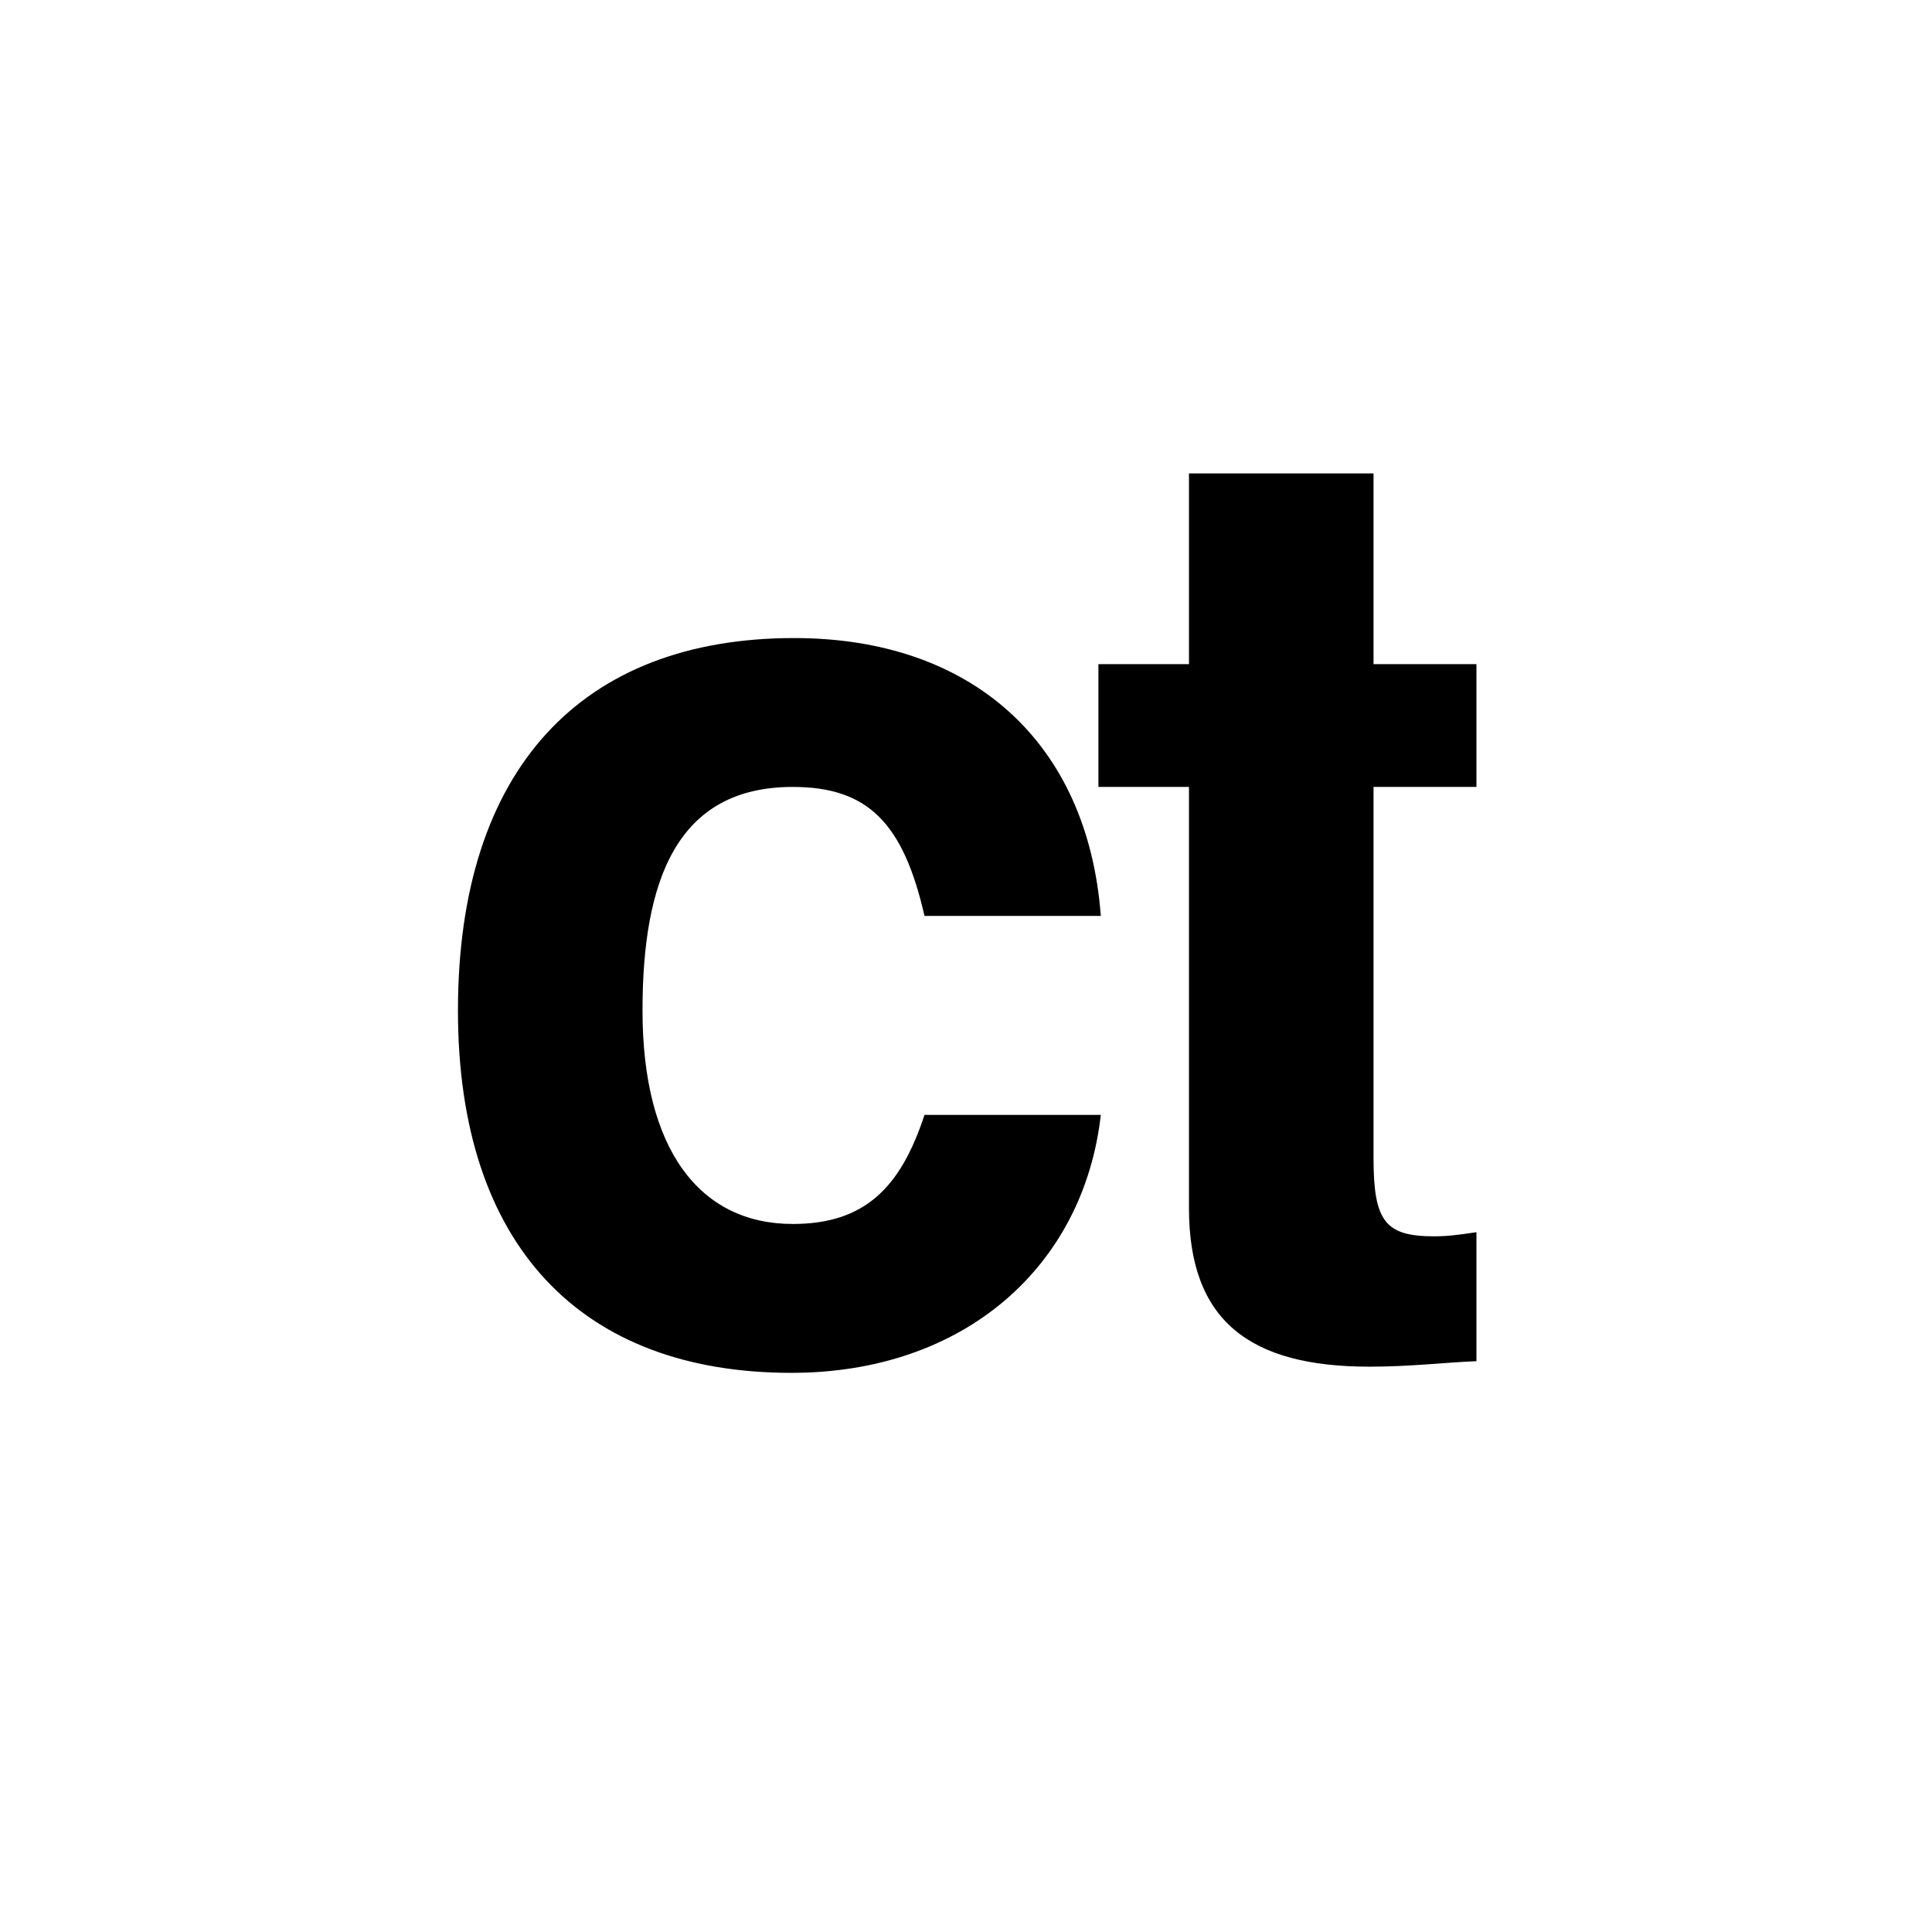
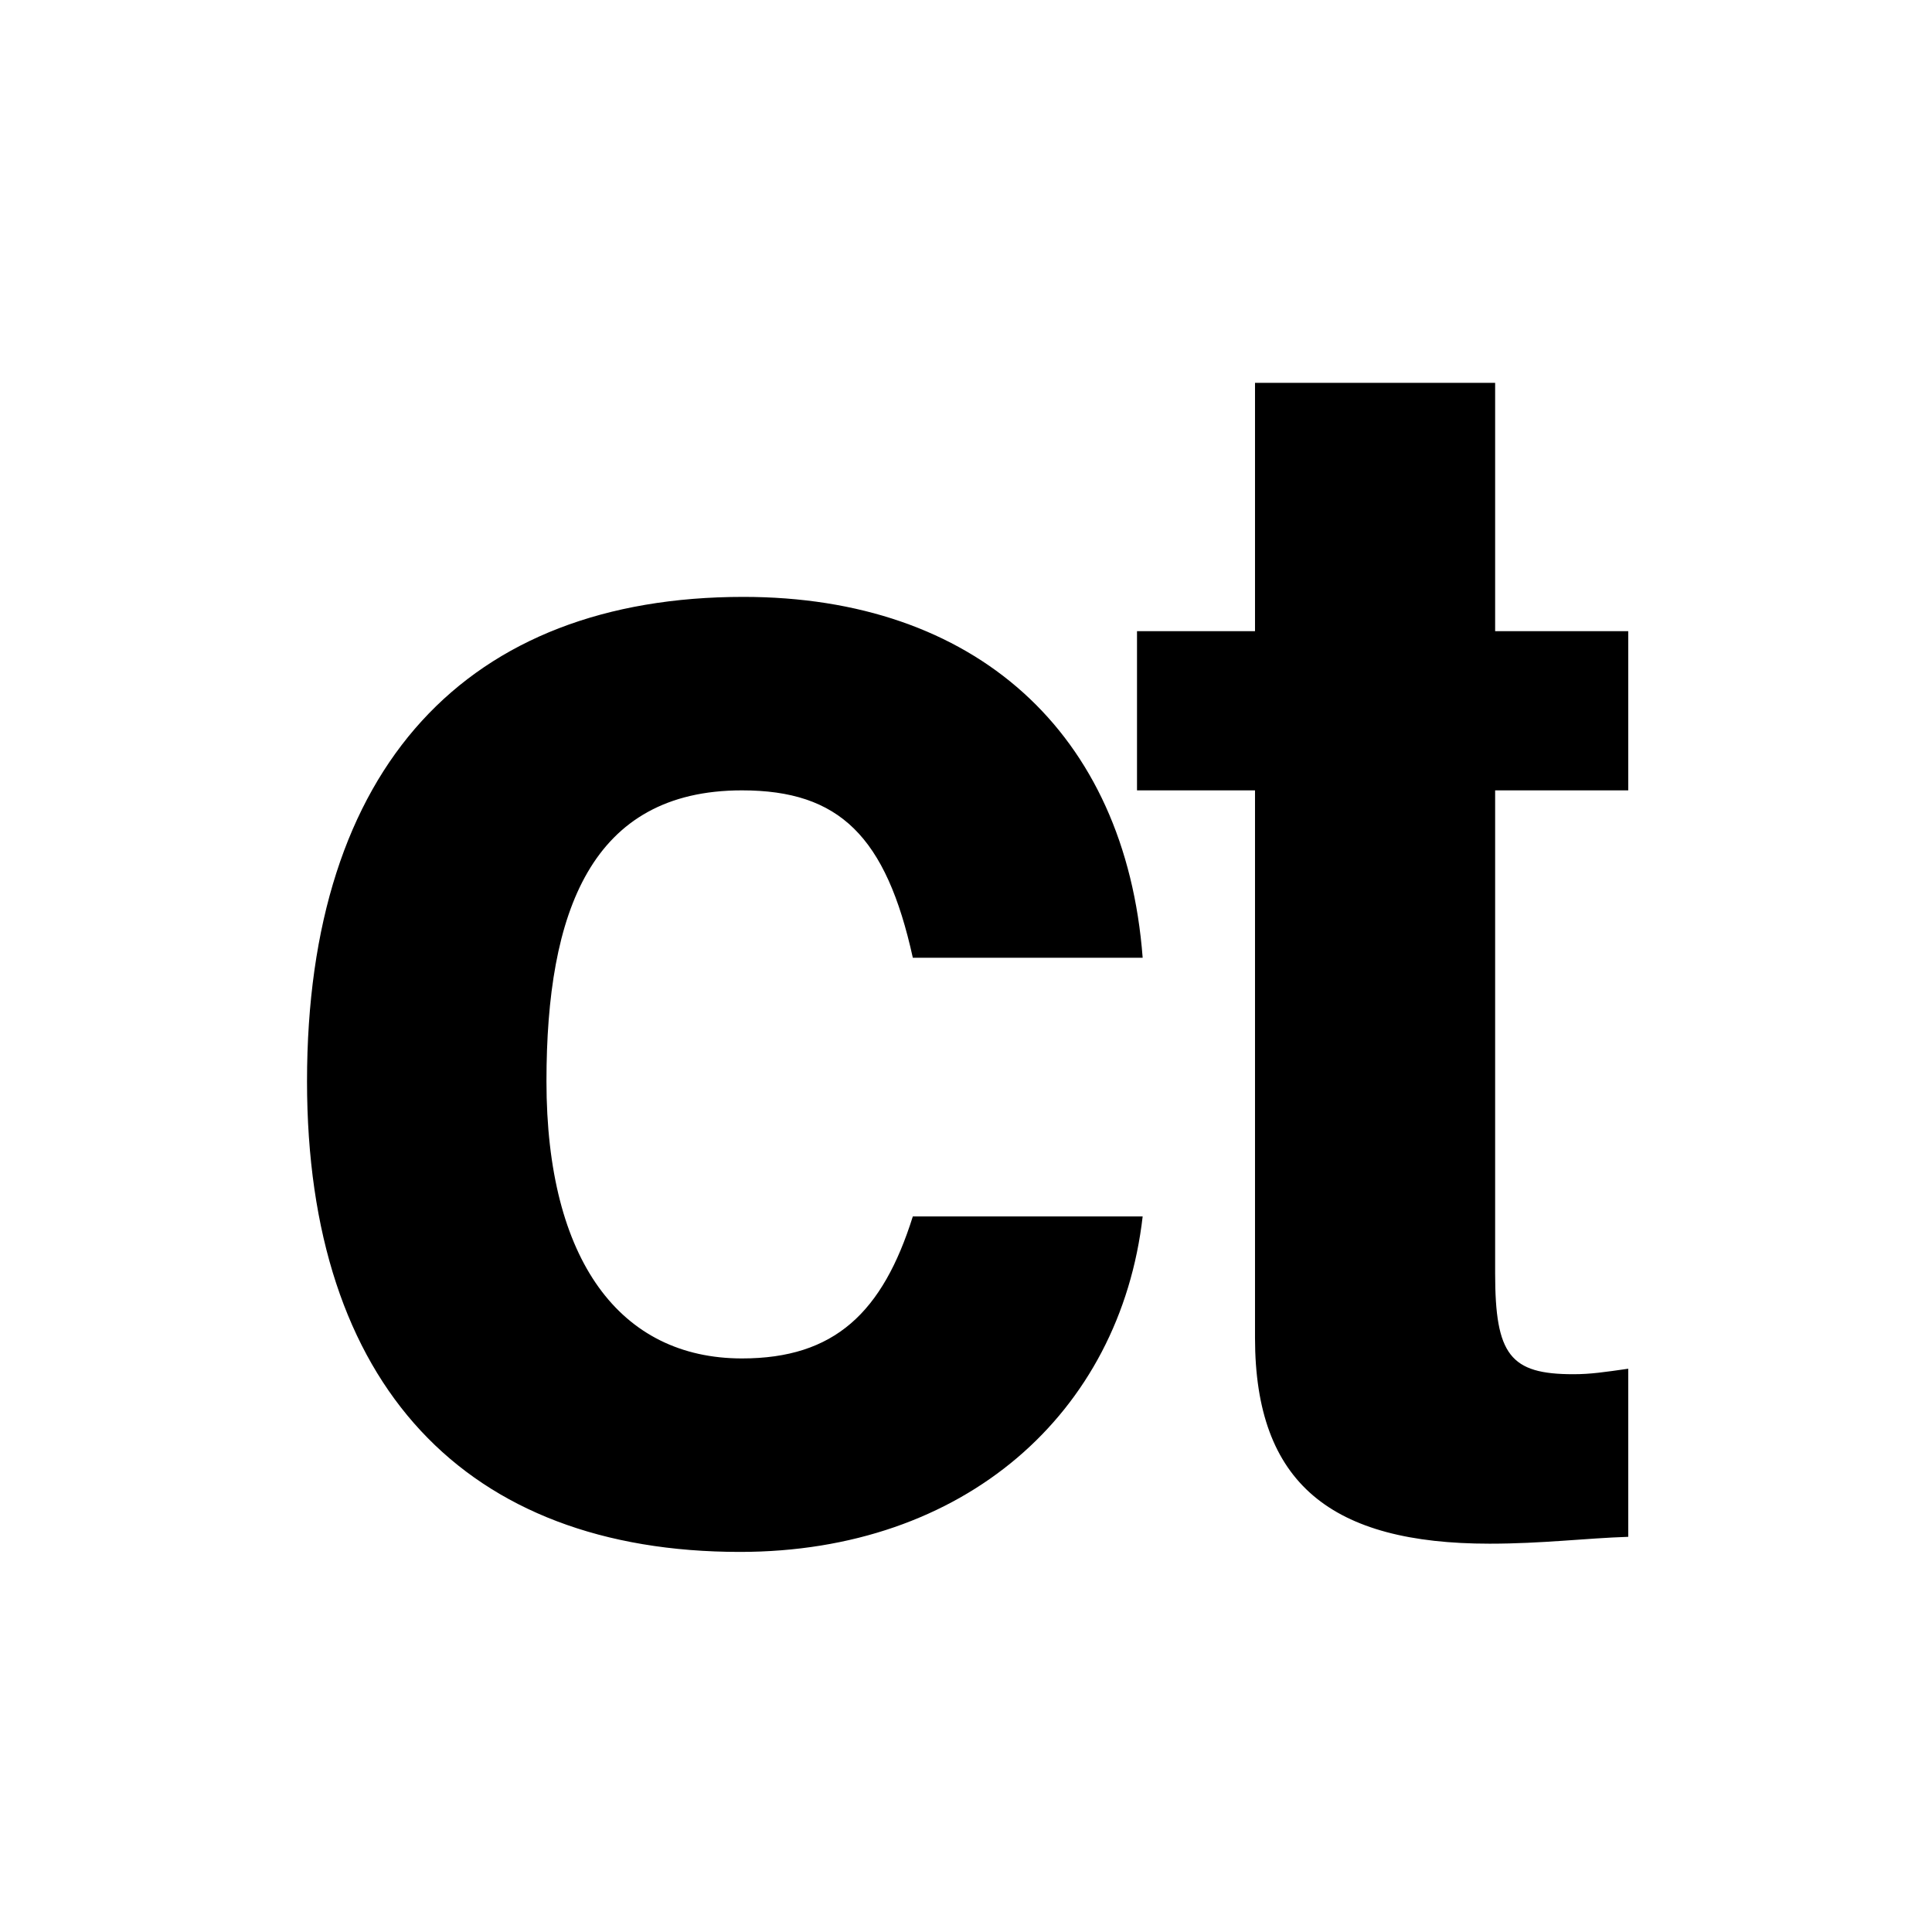
<svg xmlns="http://www.w3.org/2000/svg" viewBox="0 0 44 44">
-   <text x="22" y="31" text-anchor="middle" font-family="Avenir Next, Helvetica Neue, sans-serif" font-weight="800" font-size="30" letter-spacing="-1.5" fill="#000000">ct</text>
+   <text x="22" y="35" text-anchor="middle" font-family="Avenir Next, Helvetica Neue, sans-serif" font-weight="800" font-size="39" letter-spacing="-2" fill="#000000">ct</text>
</svg>
